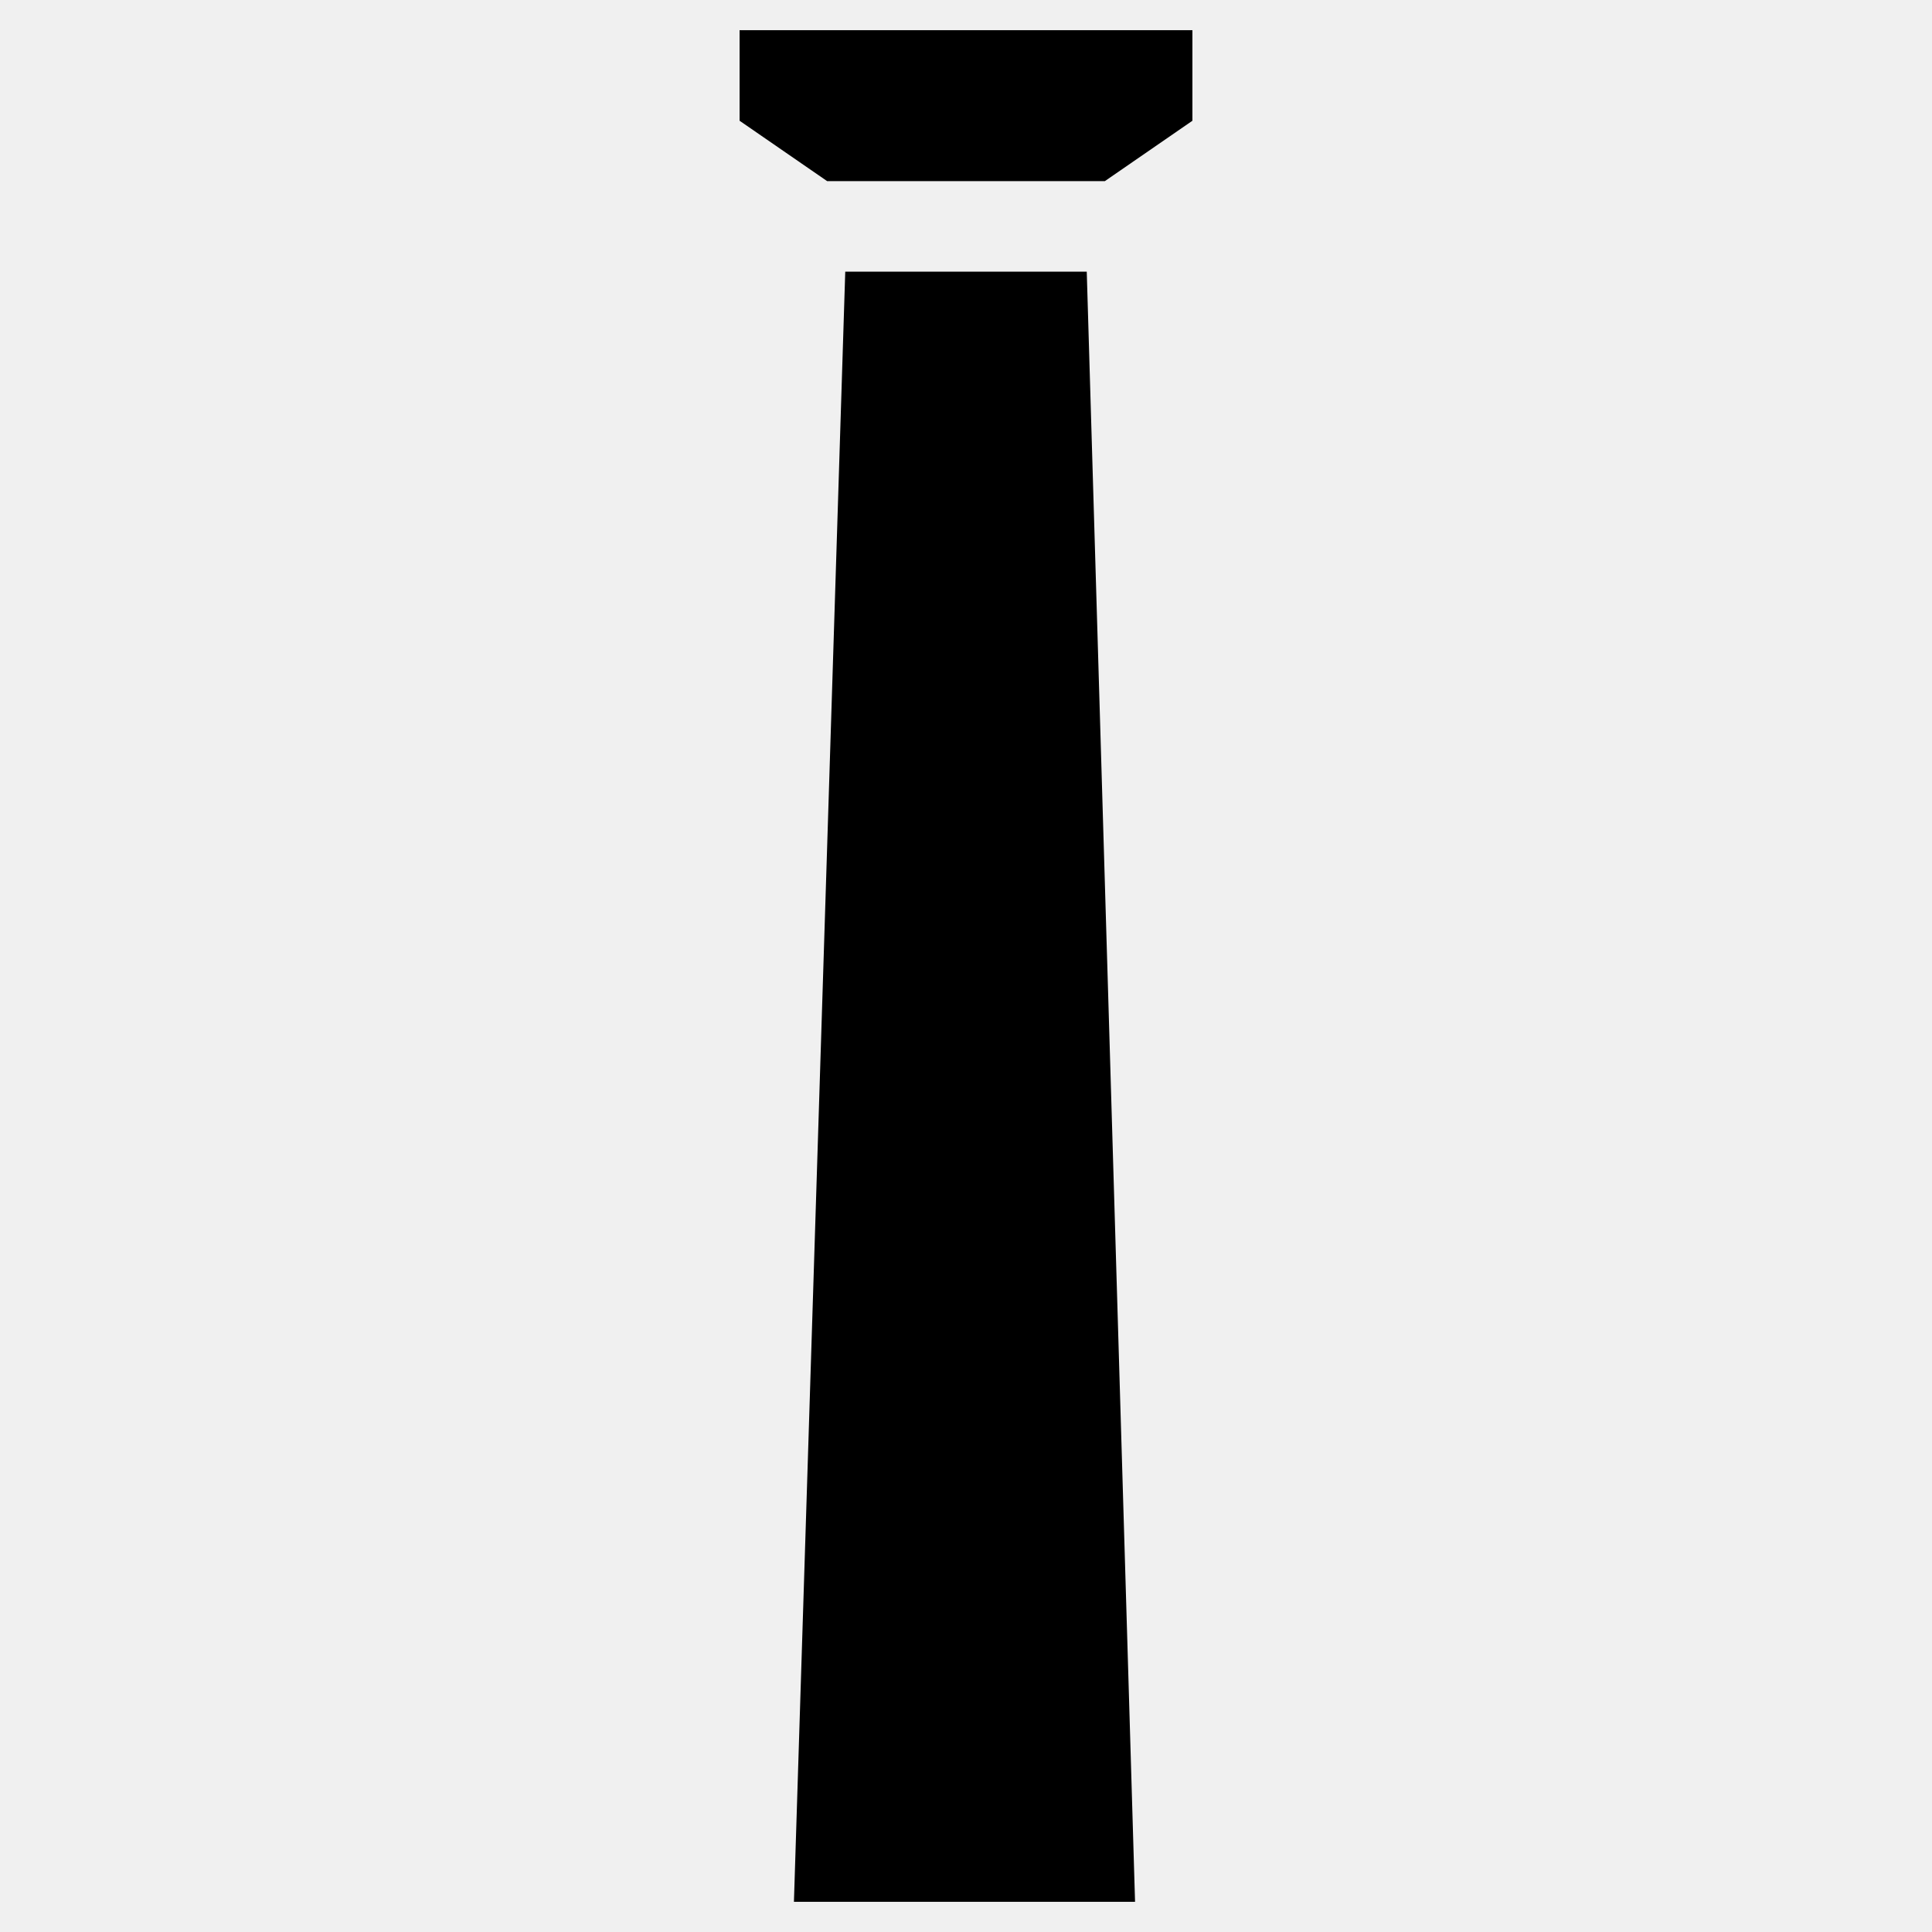
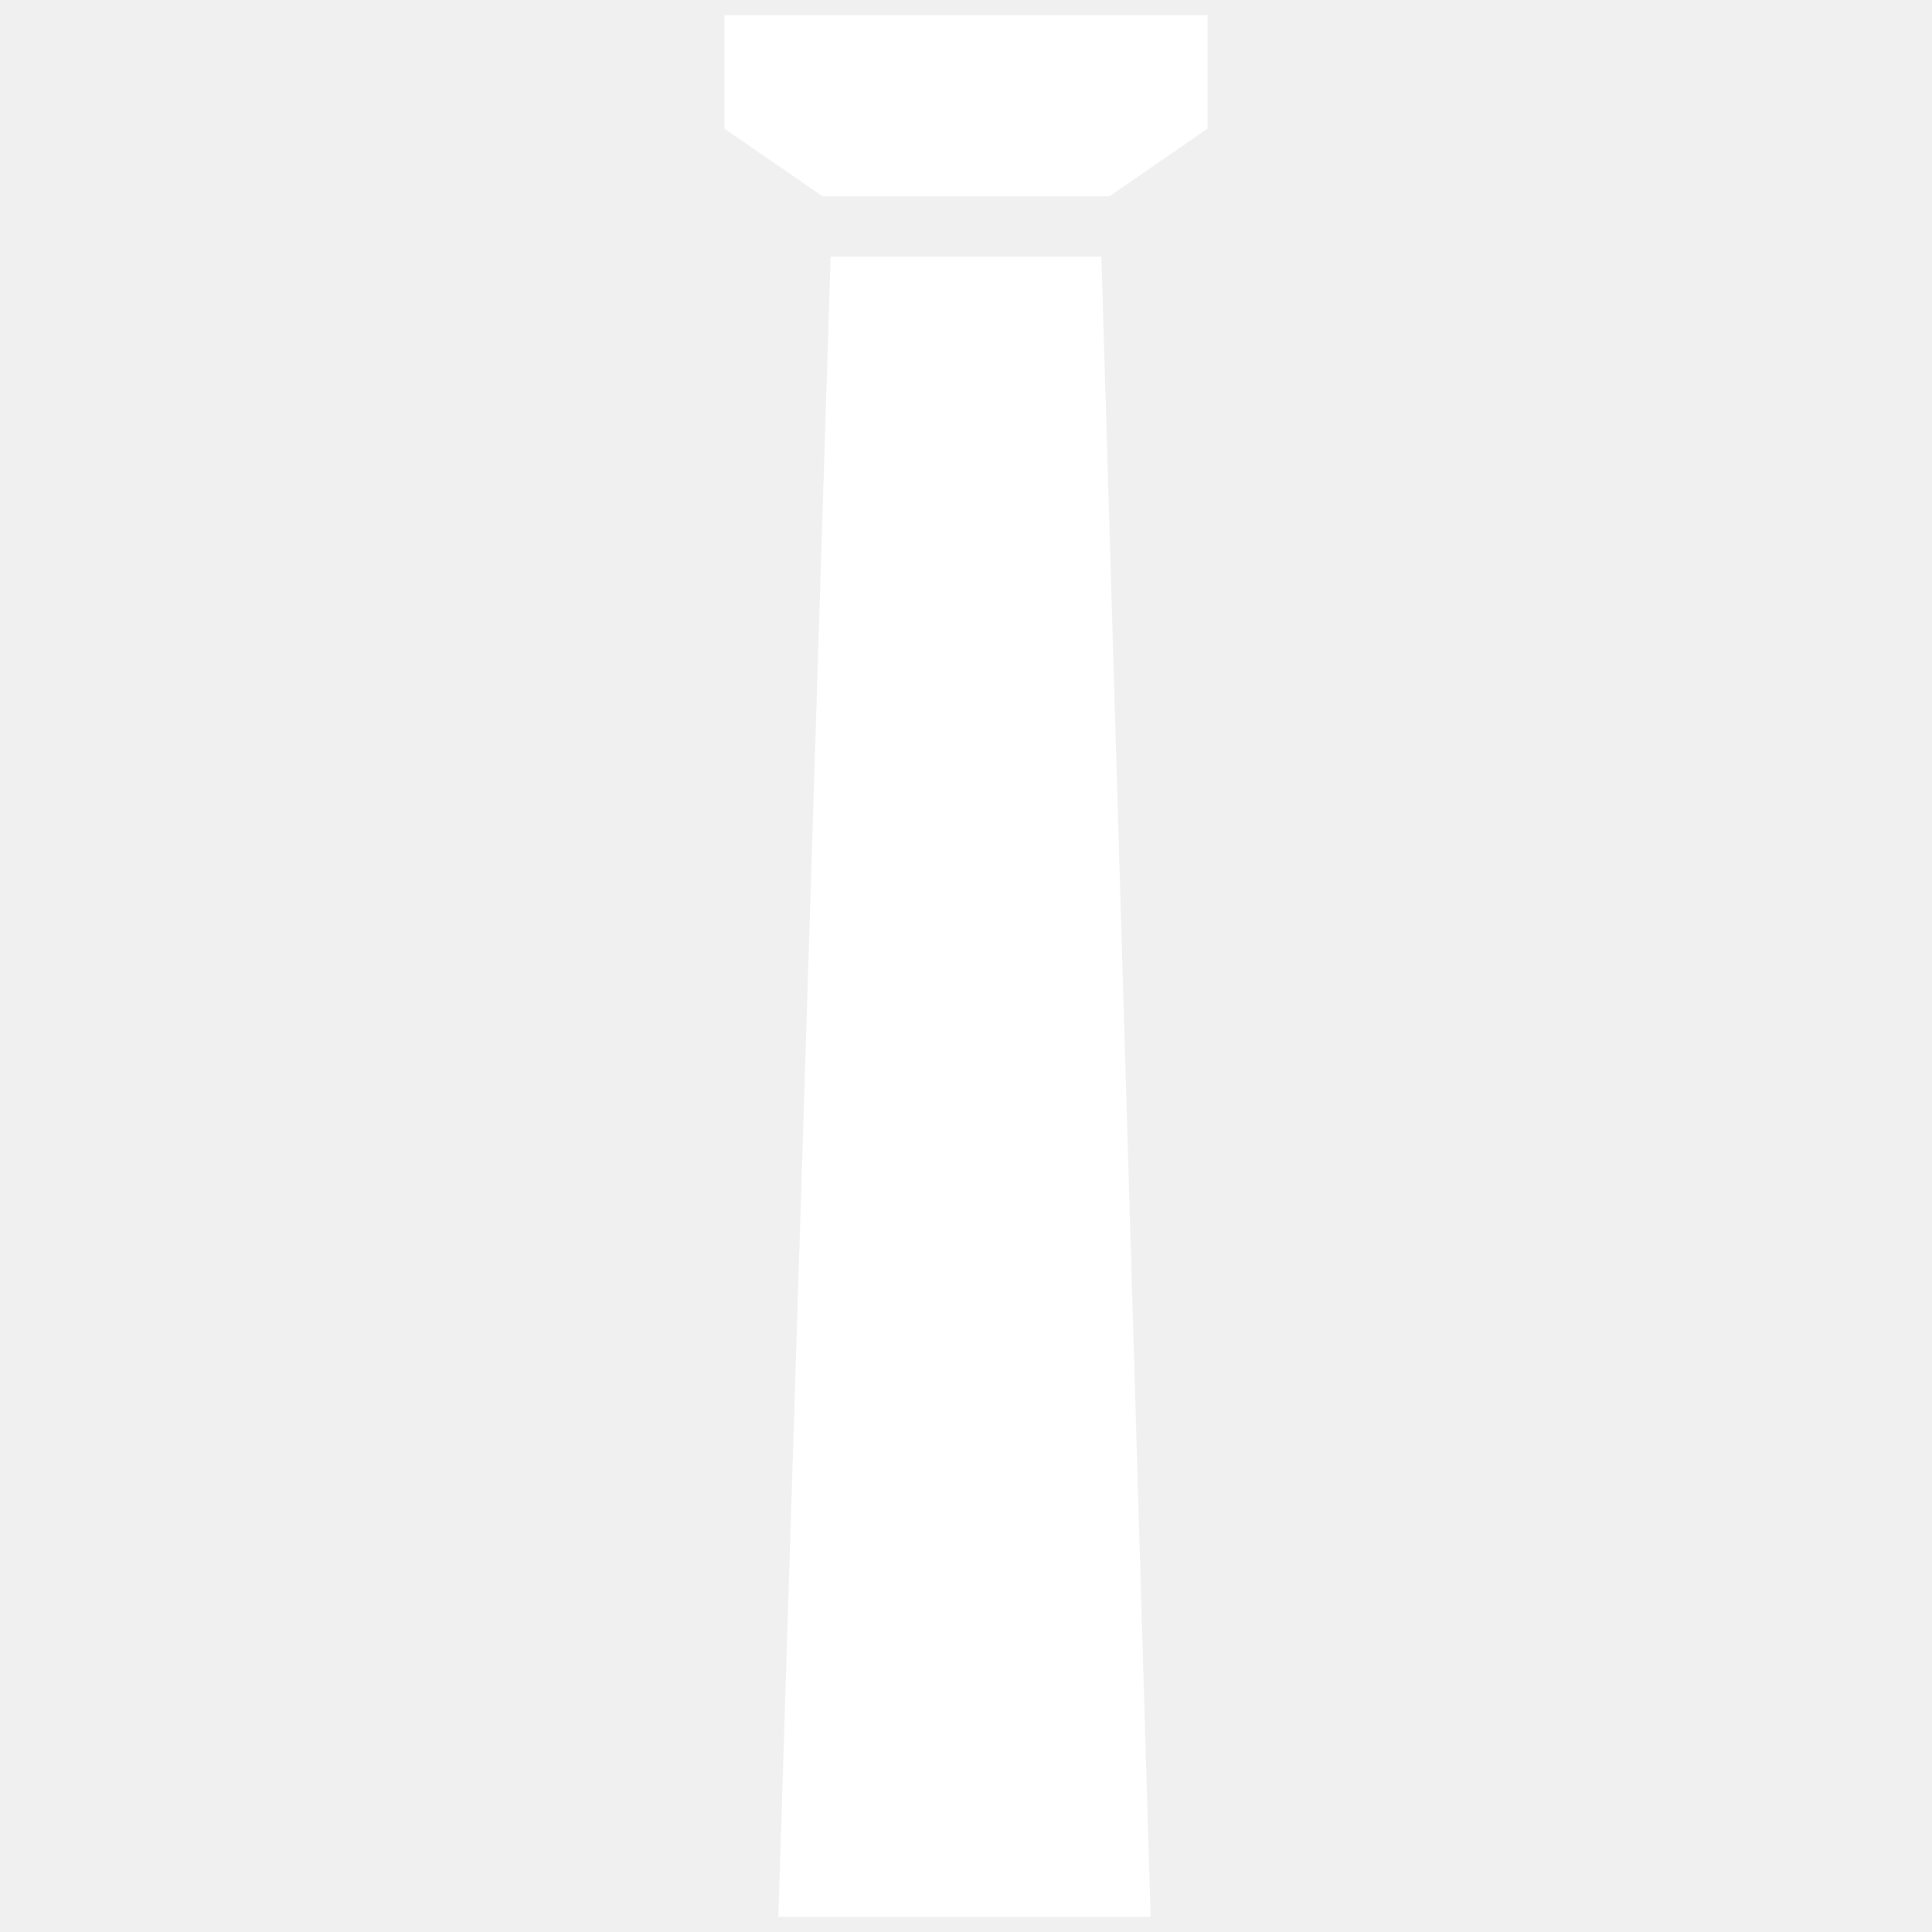
<svg xmlns="http://www.w3.org/2000/svg" version="2.0" width="64" height="64">
  <g transform="translate(0, 0)">
-     <polygon points="26.3 63,37.6 63,36 9,28 9" />
-     <polygon points="36.6 6,39.5 4,39.5 1, 24.5 1,24.5 4,27.4 6" />
+     <polygon fill="white" stroke="white" points="26.3 63,37.6 63,36 9,28 9" />
+     <polygon fill="white" stroke="white" points="36.6 6,39.5 4,39.5 1, 24.5 1,24.5 4,27.4 6" />
  </g>
</svg>
